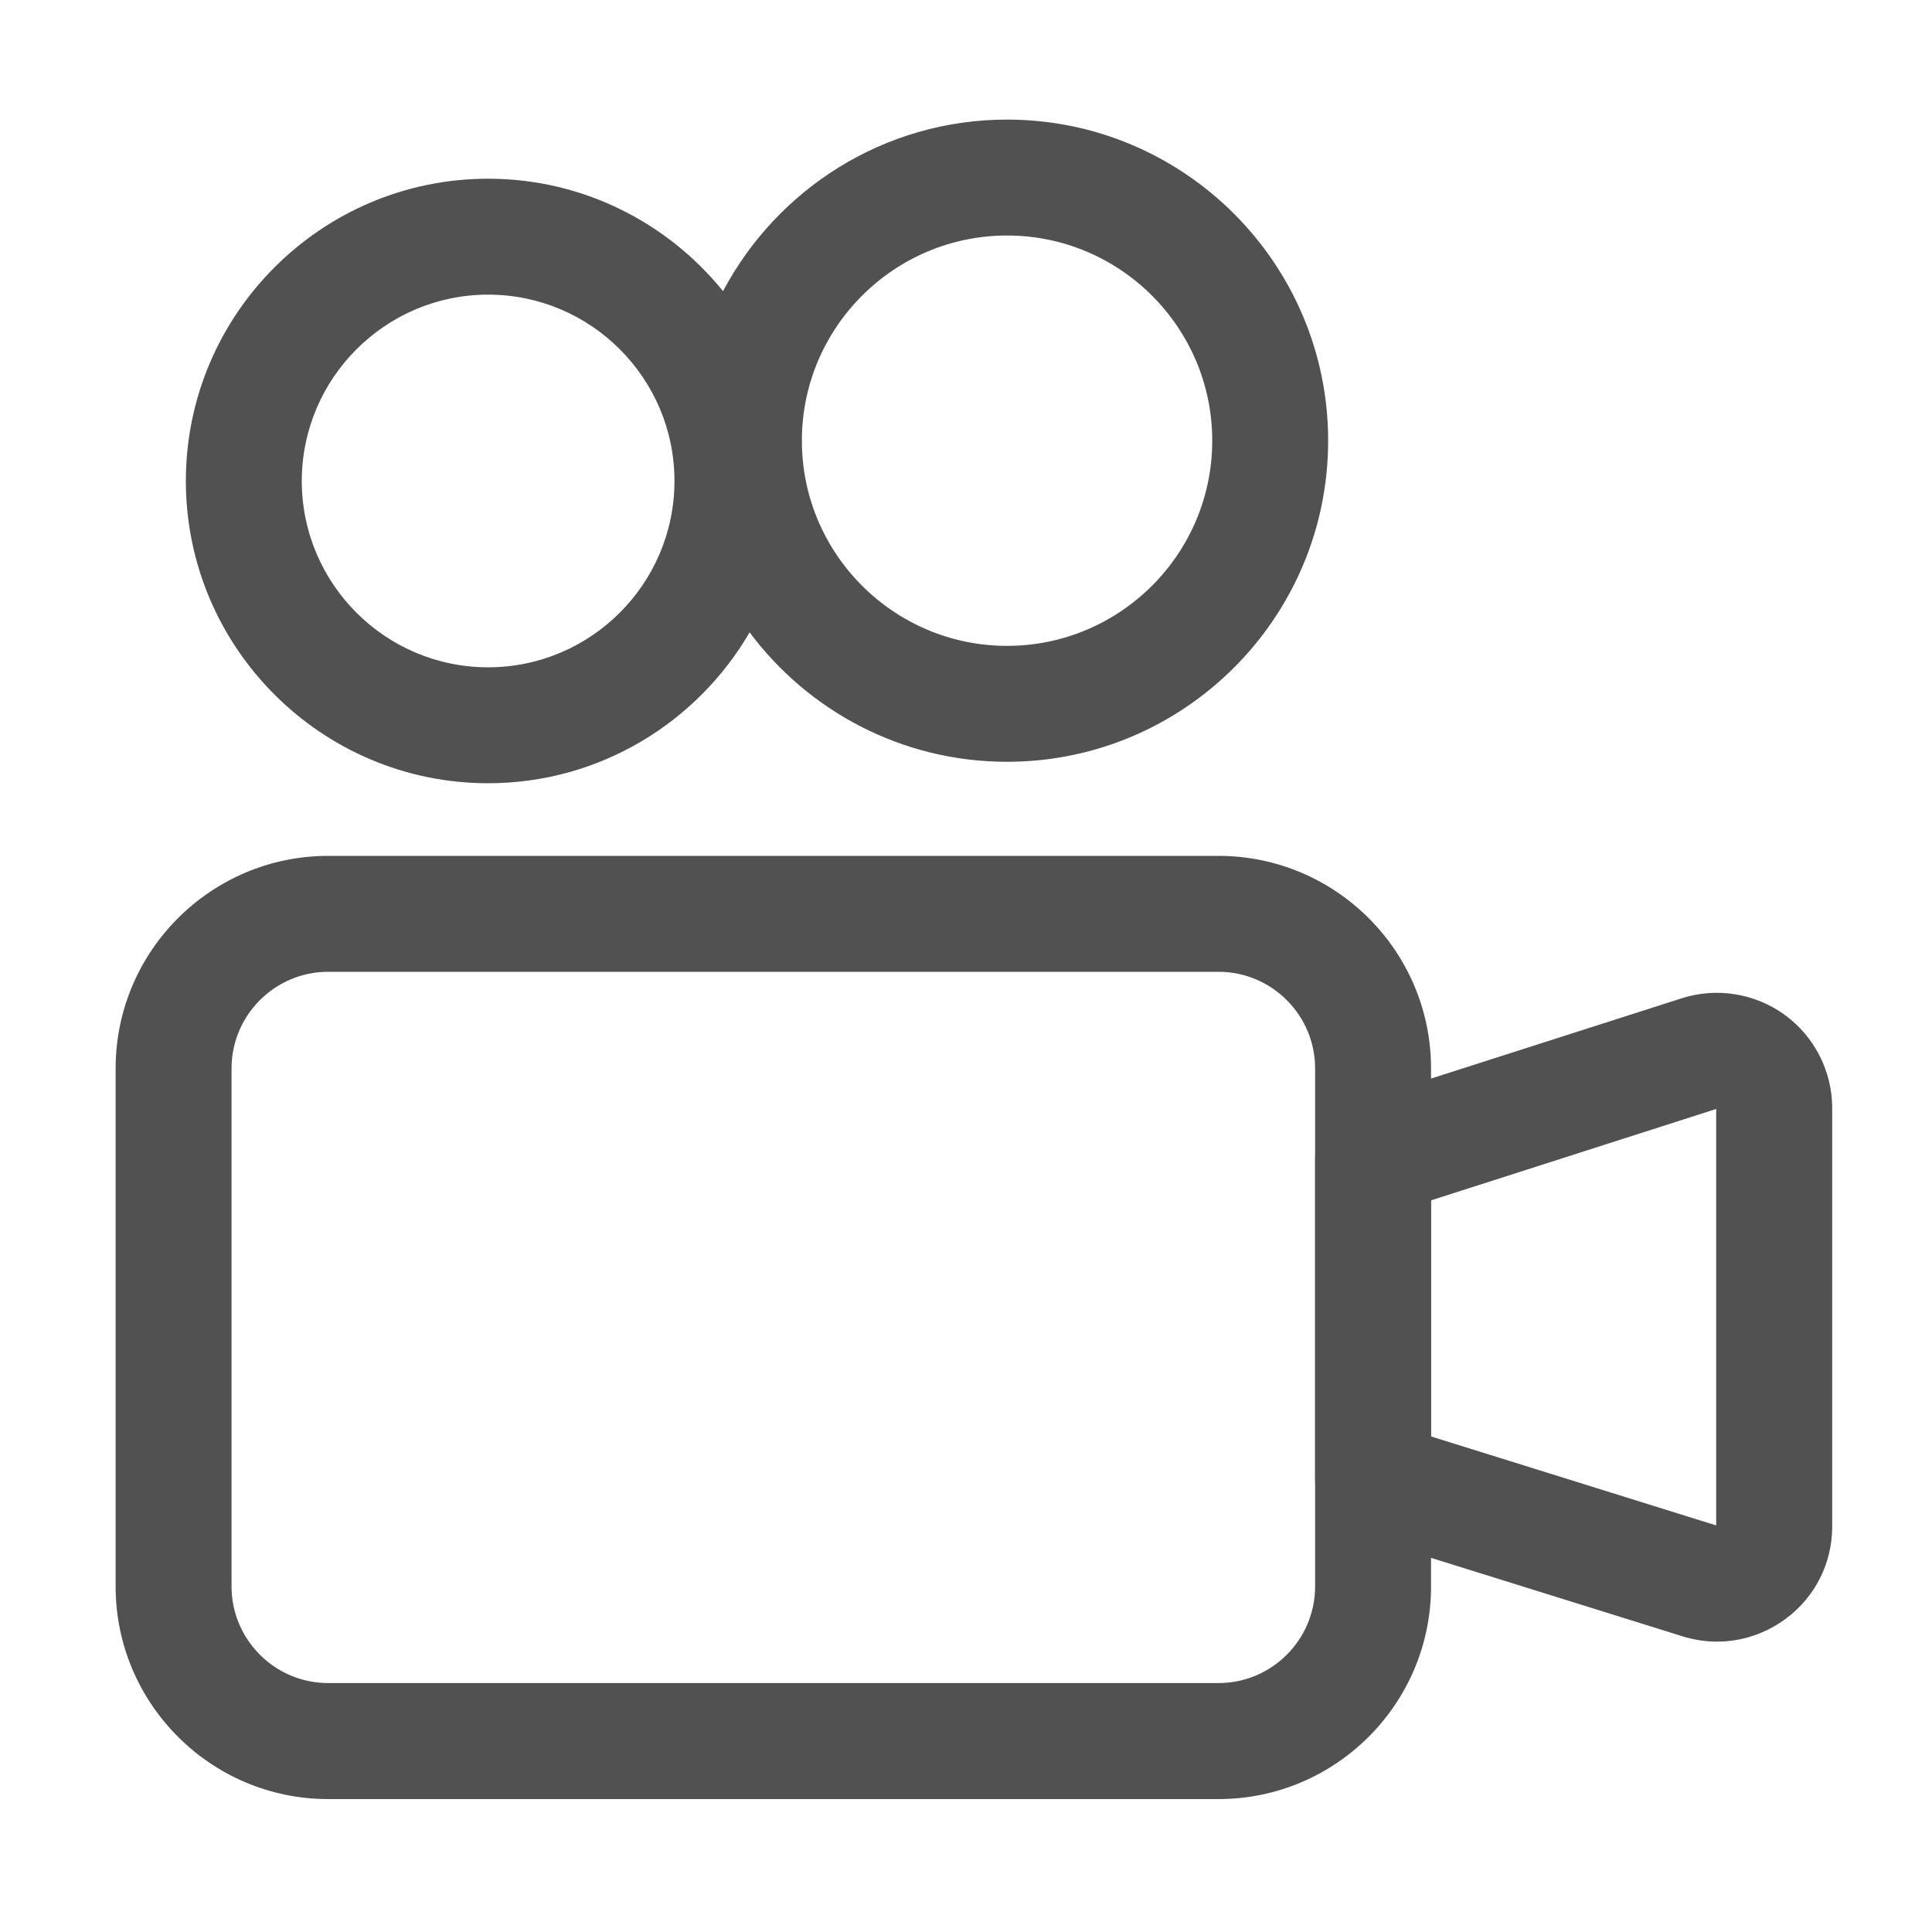
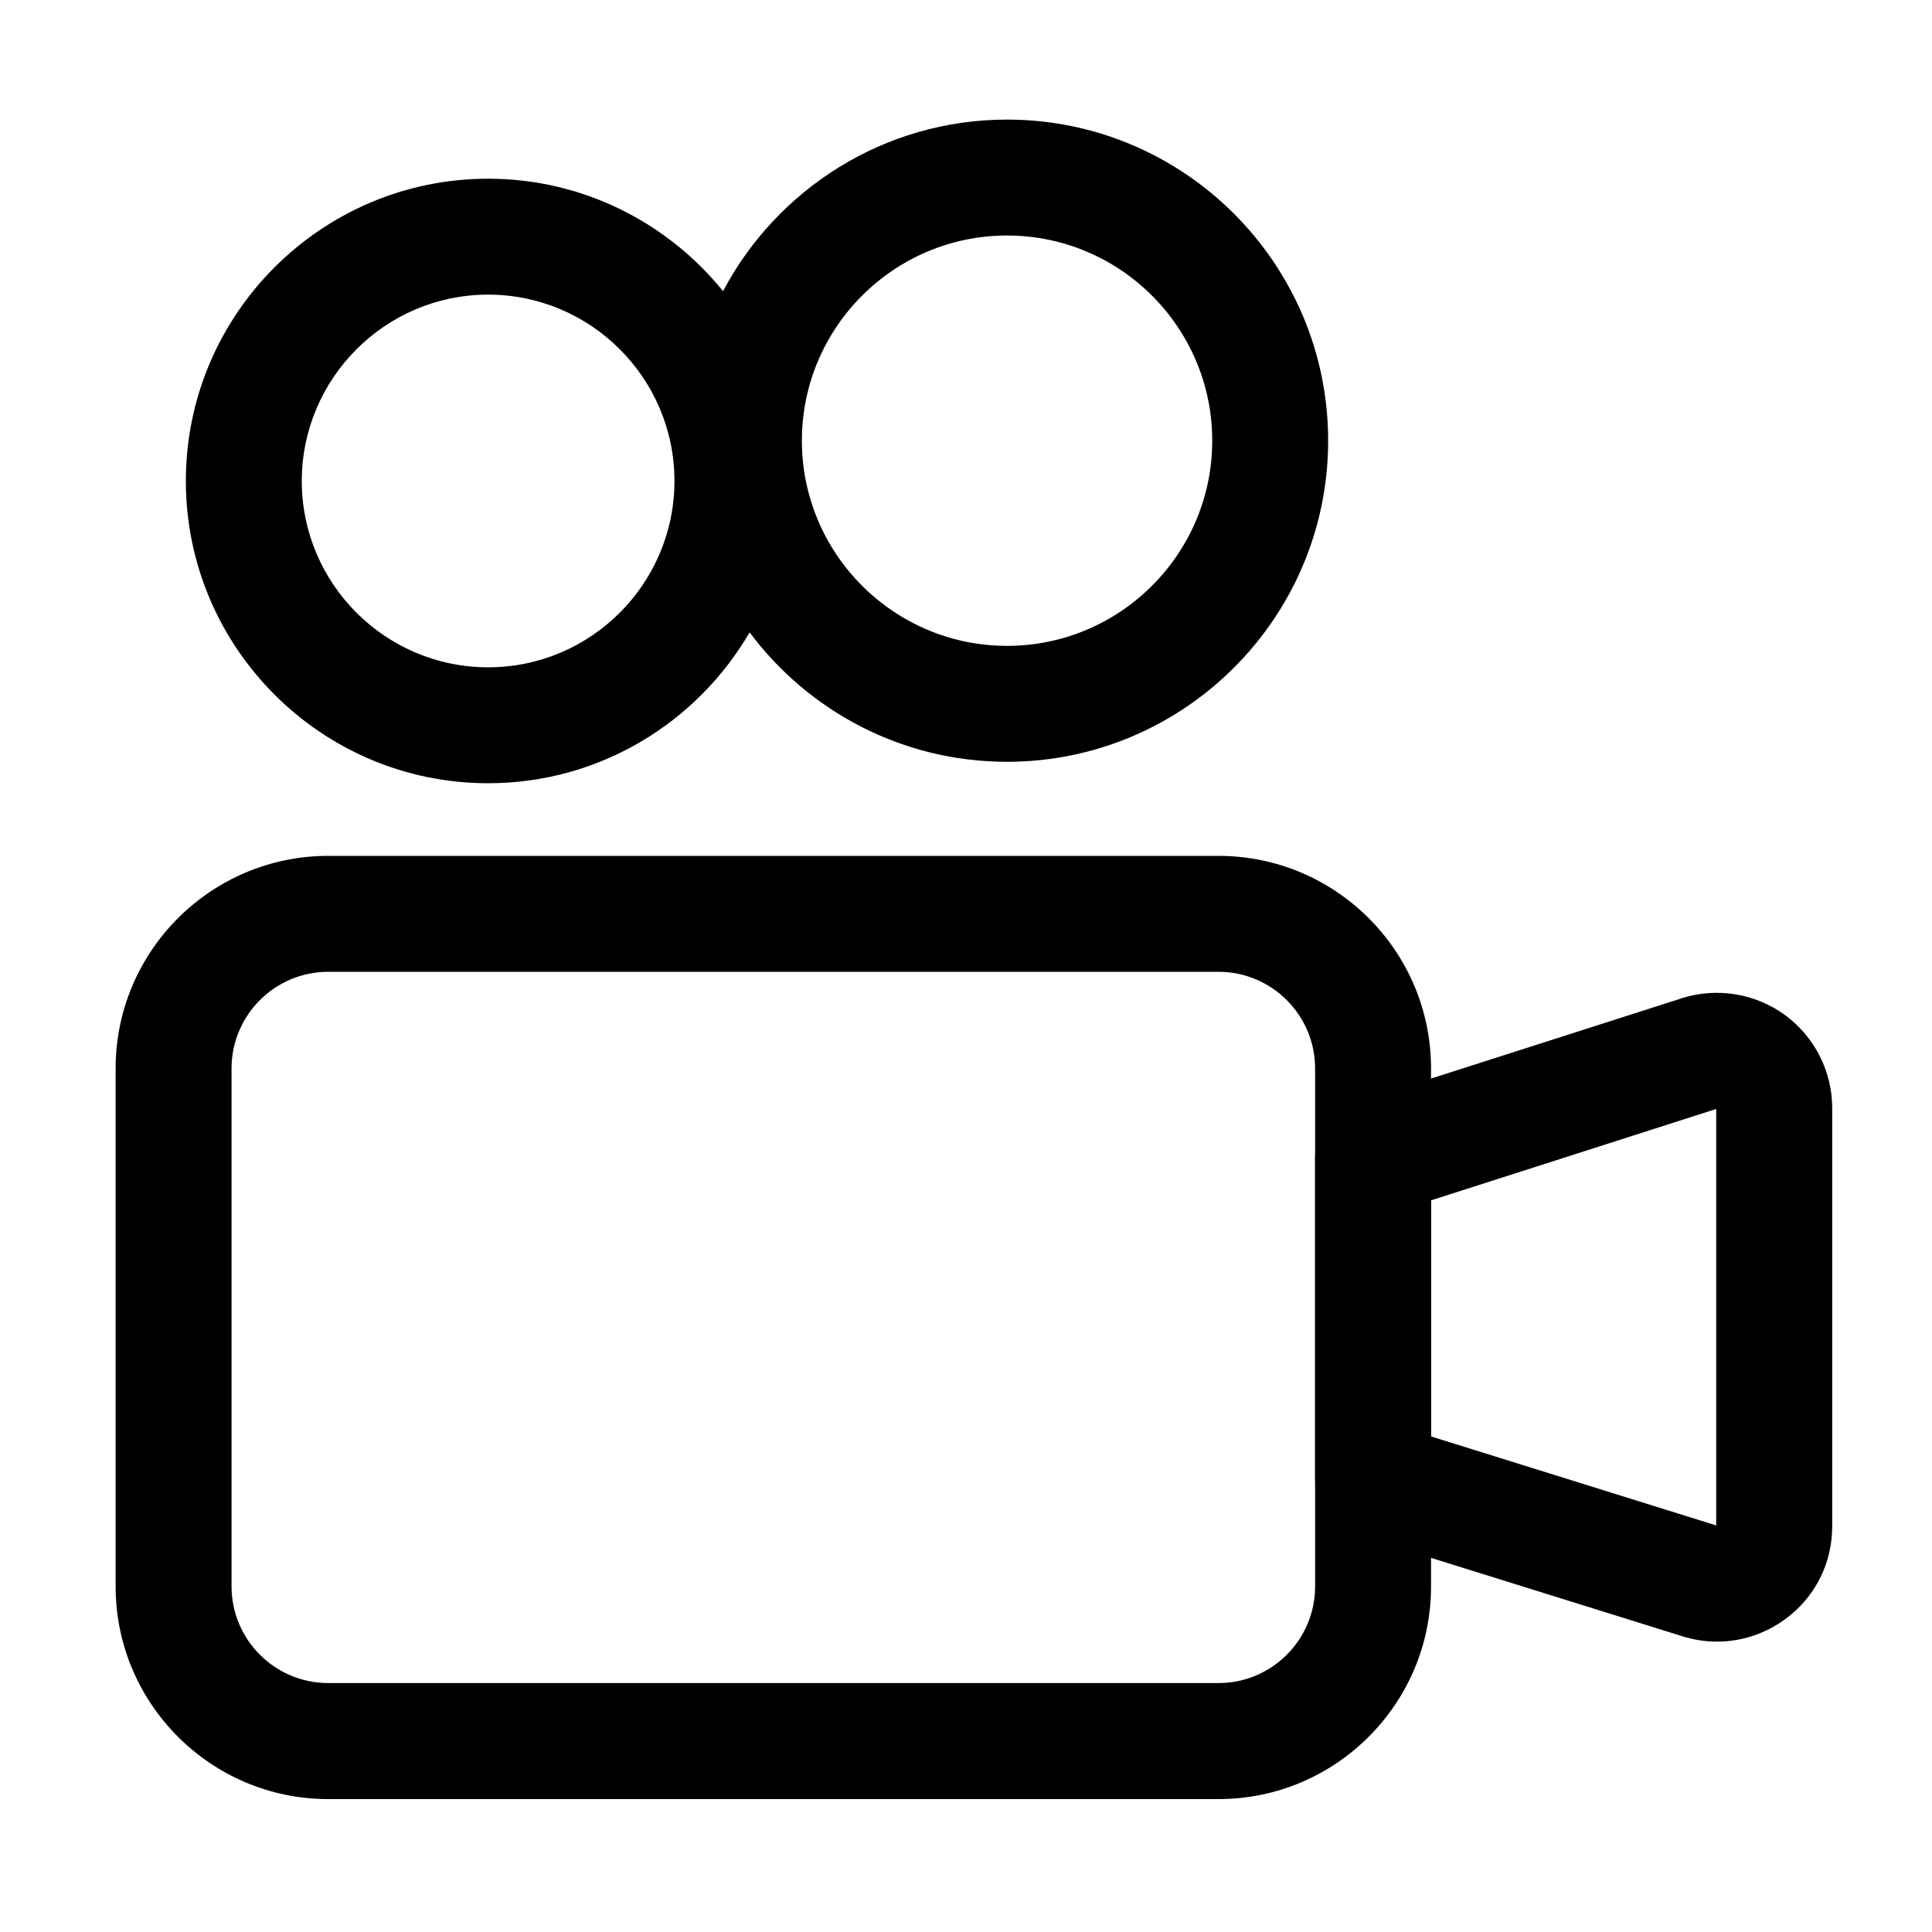
<svg xmlns="http://www.w3.org/2000/svg" t="1676456467879" class="icon" viewBox="0 0 1024 1024" version="1.1" p-id="3676" data-spm-anchor-id="a313x.7781069.0.i24" width="200" height="200">
-   <path d="M910.131 870.093c-6.144 0-12.339-0.922-18.381-2.816l-173.158-54.016a30.669 30.669 0 0 1-21.555-29.338v-170.189c0-13.363 8.653-25.19 21.35-29.235l172.954-55.398c18.534-5.939 38.963-2.611 54.682 8.858 15.718 11.469 25.088 29.901 25.088 49.357V808.96c0 19.661-9.062 37.581-24.883 49.203-10.752 7.834-23.296 11.93-36.096 11.93z m-151.654-108.749l151.142 47.155V587.776l-151.142 48.435v125.133z" fill="#515151" p-id="3677" data-spm-anchor-id="a313x.7781069.0.i23" class="selected" />
-   <path d="M258.714 415.13c59.136 0 110.797-32.205 138.598-79.974 31.027 41.626 80.64 68.608 136.448 68.608 93.85 0 170.189-76.339 170.189-170.189 0-93.85-76.339-170.189-170.189-170.189-65.229 0-121.958 36.915-150.528 90.931-29.389-36.301-74.291-59.597-124.518-59.597-88.32 0-160.205 71.885-160.205 160.205s71.885 160.205 160.205 160.205z m275.046-290.304c59.955 0 108.749 48.794 108.749 108.749 0 59.955-48.794 108.749-108.749 108.749-59.955 0-108.749-48.794-108.749-108.749 0-59.955 48.794-108.749 108.749-108.749zM258.714 156.16c54.426 0 98.765 44.288 98.765 98.765 0 54.426-44.288 98.765-98.765 98.765-54.426 0-98.765-44.288-98.765-98.765 0.051-54.426 44.339-98.765 98.765-98.765zM645.837 453.632H173.926c-62.106 0-112.64 50.534-112.64 112.64v274.637c0 62.106 50.534 112.64 112.64 112.64h471.91c62.106 0 112.64-50.534 112.64-112.64V566.272c0-62.157-50.534-112.64-112.64-112.64z m51.2 387.226c0 28.211-22.989 51.2-51.2 51.2H173.926c-28.211 0-51.2-22.989-51.2-51.2V566.272c0-28.211 22.989-51.2 51.2-51.2h471.91c28.211 0 51.2 22.989 51.2 51.2v274.586z" fill="#515151" p-id="3678" data-spm-anchor-id="a313x.7781069.0.i25" class="selected" />
+   <path d="M910.131 870.093c-6.144 0-12.339-0.922-18.381-2.816l-173.158-54.016a30.669 30.669 0 0 1-21.555-29.338v-170.189c0-13.363 8.653-25.19 21.35-29.235l172.954-55.398c18.534-5.939 38.963-2.611 54.682 8.858 15.718 11.469 25.088 29.901 25.088 49.357V808.96c0 19.661-9.062 37.581-24.883 49.203-10.752 7.834-23.296 11.93-36.096 11.93z m-151.654-108.749l151.142 47.155V587.776l-151.142 48.435v125.133z" fill="" p-id="3677" data-spm-anchor-id="a313x.7781069.0.i23" class="selected" />
+   <path d="M258.714 415.13c59.136 0 110.797-32.205 138.598-79.974 31.027 41.626 80.64 68.608 136.448 68.608 93.85 0 170.189-76.339 170.189-170.189 0-93.85-76.339-170.189-170.189-170.189-65.229 0-121.958 36.915-150.528 90.931-29.389-36.301-74.291-59.597-124.518-59.597-88.32 0-160.205 71.885-160.205 160.205s71.885 160.205 160.205 160.205z m275.046-290.304c59.955 0 108.749 48.794 108.749 108.749 0 59.955-48.794 108.749-108.749 108.749-59.955 0-108.749-48.794-108.749-108.749 0-59.955 48.794-108.749 108.749-108.749zM258.714 156.16c54.426 0 98.765 44.288 98.765 98.765 0 54.426-44.288 98.765-98.765 98.765-54.426 0-98.765-44.288-98.765-98.765 0.051-54.426 44.339-98.765 98.765-98.765zM645.837 453.632H173.926c-62.106 0-112.64 50.534-112.64 112.64v274.637c0 62.106 50.534 112.64 112.64 112.64h471.91c62.106 0 112.64-50.534 112.64-112.64V566.272c0-62.157-50.534-112.64-112.64-112.64z m51.2 387.226c0 28.211-22.989 51.2-51.2 51.2H173.926c-28.211 0-51.2-22.989-51.2-51.2V566.272c0-28.211 22.989-51.2 51.2-51.2h471.91c28.211 0 51.2 22.989 51.2 51.2v274.586z" fill="" p-id="3678" data-spm-anchor-id="a313x.7781069.0.i25" class="selected" />
</svg>
